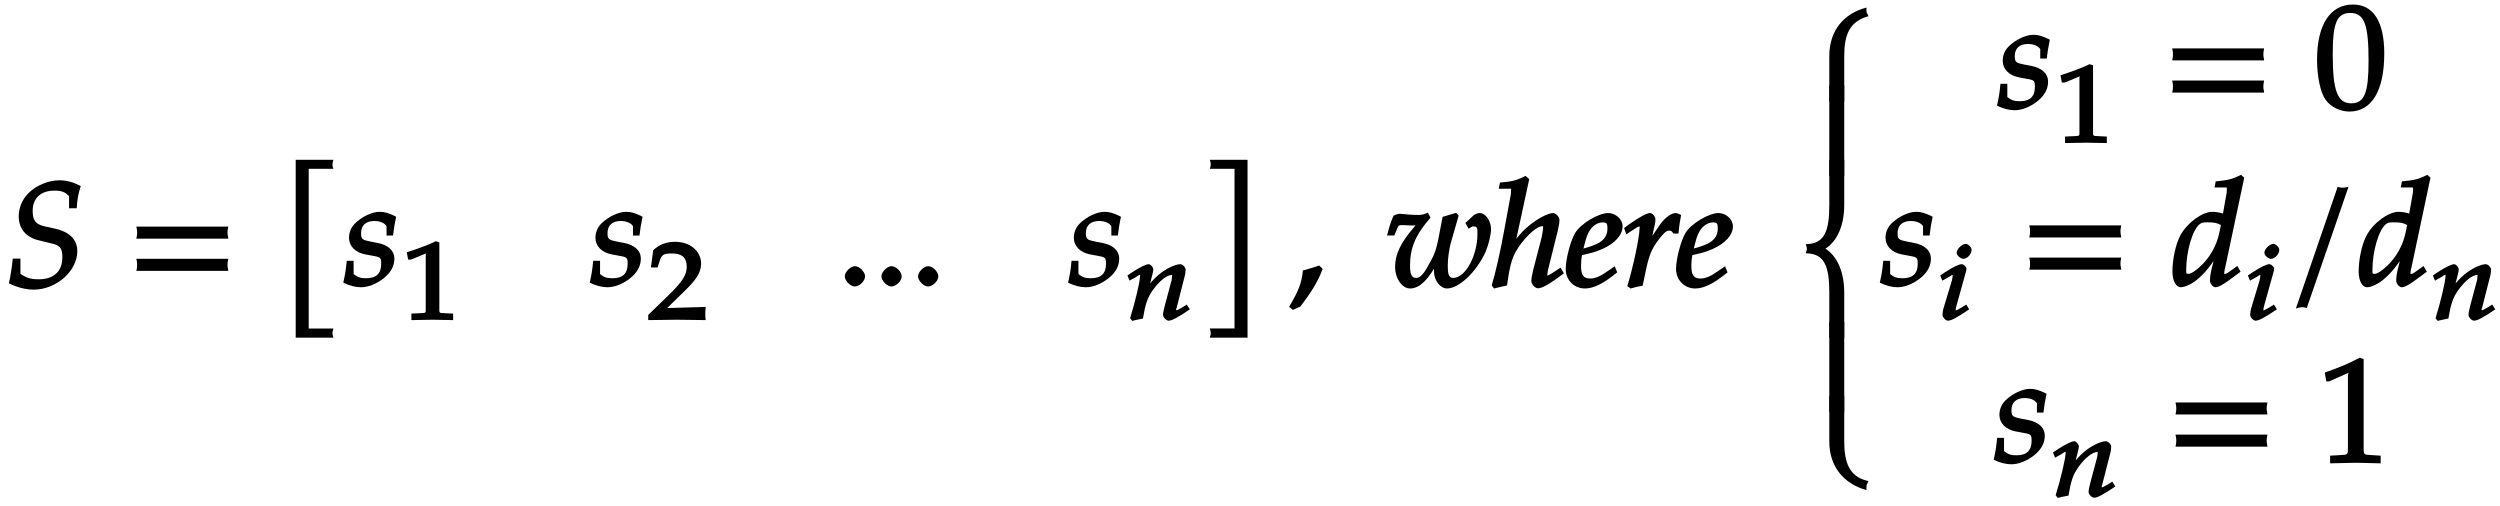
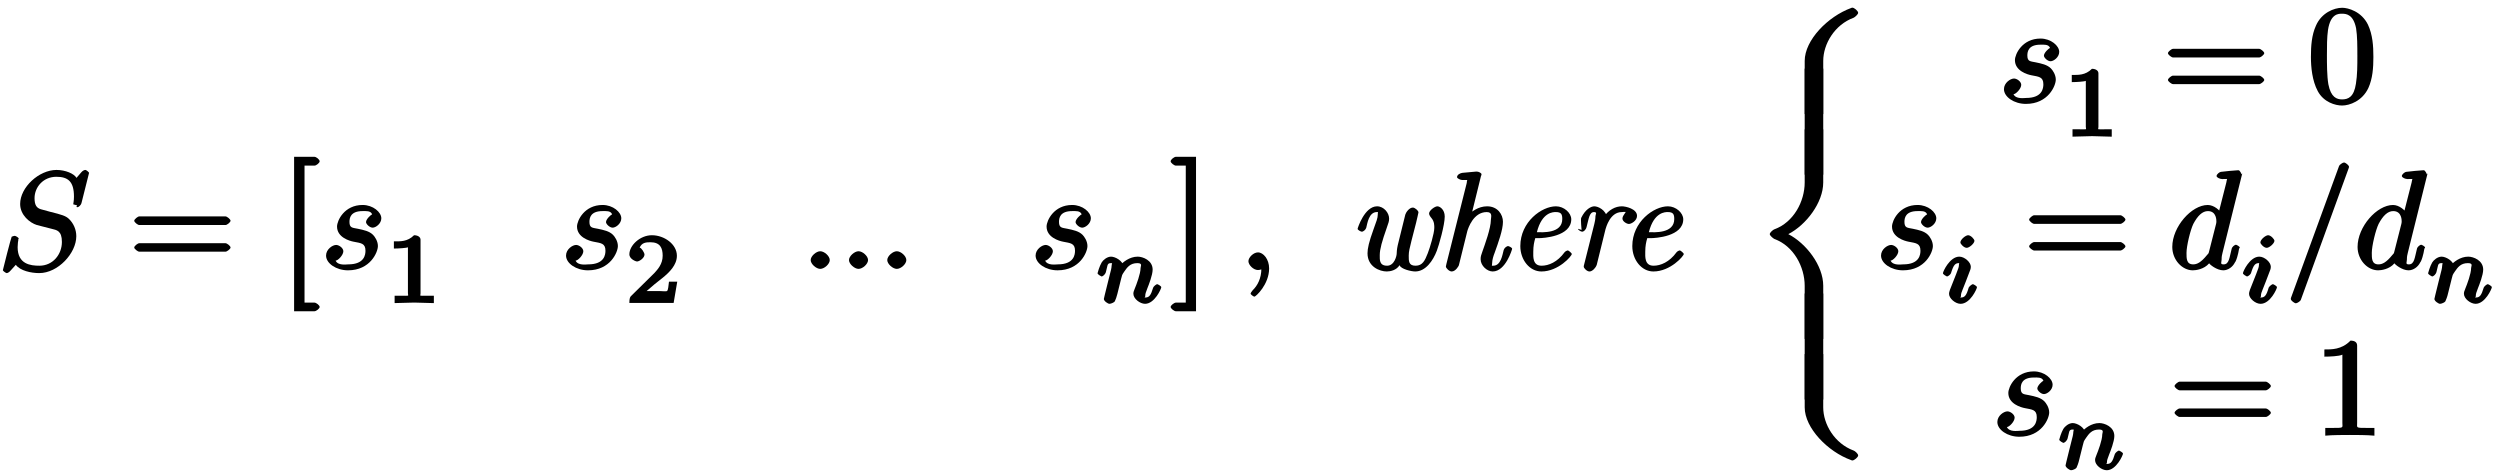
- <svg xmlns="http://www.w3.org/2000/svg" xmlns:xlink="http://www.w3.org/1999/xlink" width="272" height="55px" viewBox="0 0 204 41">
+ <svg xmlns="http://www.w3.org/2000/svg" xmlns:xlink="http://www.w3.org/1999/xlink" width="289px" height="55px" viewBox="0 0 217 41">
  <defs>
    <symbol overflow="visible" id="a">
-       <path d="M6.14-8.266c-.546-.28-1.093-.437-1.671-.437-.89 0-1.89.406-2.532 1.047-.5.5-.796 1.187-.796 1.89 0 1.016.609 1.72 1.609 1.954l1.14.28c.657.157.813.423.813 1.11C4.703-1.266 4-.625 2.766-.625c-.641 0-1-.11-1.485-.453v-1.234H.656A18.215 18.215 0 01.344-.297C.984.031 1.719.22 2.359.22c1.844 0 3.563-1.516 3.563-3.14 0-.954-.64-1.579-1.844-1.845l-.781-.171C2.516-5.11 2.28-5.423 2.28-6.204c0-1.047.672-1.656 1.766-1.656.594 0 .875.109 1.203.453v.984h.625c.047-.781.14-1.234.328-1.797zm0 0" />
+       <path d="M7.906-8.438c0-.03-.218-.25-.328-.25-.062 0-.219.047-.36.22L6.814-8c-.204-.36-.954-.688-1.735-.688-1.516 0-3.156 1.5-3.156 2.954 0 .968.844 1.64 1.453 1.828l1.281.328c.438.11.89.156.89 1.14 0 1.079-.78 2.063-1.952 2.063-.766 0-1.89-.125-1.89-1.61 0-.28.046-.577.062-.64.015-.047-.032 0-.032 0l.063-.094c0-.11-.281-.25-.344-.25a.857.857 0 00-.266.078C1.141-2.844.422-.03.422.016c0 .062.266.25.328.25.063 0 .203-.047.344-.22l.453-.5c.375.516 1.328.72 2.031.72 1.625 0 3.219-1.72 3.219-3.204a2.09 2.09 0 00-.64-1.5c-.282-.265-.595-.359-1.657-.625l-.797-.218c-.328-.11-.531-.328-.531-.953 0-.97.765-1.86 1.89-1.86 1 0 1.532.39 1.532 1.719 0 .39-.063.61-.063.672l.344.094s-.14.156.016.156c.109 0 .312-.172.359-.375zm0 0" />
    </symbol>
    <symbol overflow="visible" id="b">
-       <path d="M8.266-4.078a1.419 1.419 0 01-.047-.36c0-.109.015-.234.062-.484h-7.5c.063.25.063.375.063.484 0 .125 0 .235-.063.5h7.5zm0 2.625a1.332 1.332 0 01-.047-.36c0-.109.015-.234.062-.484h-7.5c.063.25.063.375.063.485 0 .125 0 .25-.063.5h7.5zm0 0" />
+       <path d="M8.828-4.281c0-.125-.312-.375-.437-.375H.906c-.125 0-.437.25-.437.375 0 .14.312.375.437.375h7.485c.125 0 .437-.235.437-.375zm0 2.328c0-.14-.312-.375-.437-.375H.906c-.125 0-.437.234-.437.375 0 .125.312.36.437.36h7.485c.125 0 .437-.235.437-.36zm0 0" />
    </symbol>
    <symbol overflow="visible" id="c">
-       <path d="M4.406-9.766c-.015-.078-.031-.156-.031-.234 0-.094.016-.172.078-.375H1.375V4.141h3.078c-.062-.204-.078-.297-.078-.375 0-.079.016-.172.078-.375H2.437V-9.641h2.016zm0 0" />
+       <path d="M3.938 3.203c0-.14-.297-.375-.454-.375h-.859v-11.89h.86c.156 0 .453-.235.453-.376 0-.156-.297-.39-.454-.39H1.72V3.578h1.765c.157 0 .454-.234.454-.375zm0 0" />
    </symbol>
    <symbol overflow="visible" id="d">
-       <path d="M4.125-5.703c-.469-.219-.797-.328-1.203-.328-.61 0-1.453.39-2.031.968a1.63 1.63 0 00-.47 1.157c0 .672.516 1.187 1.298 1.344l.75.14c.531.094.578.156.578.64 0 .798-.406 1.173-1.25 1.173-.438 0-.703-.094-1-.344v-1.078H.234C.172-1.297.094-.875-.046-.25.453 0 .968.125 1.39.125c.578 0 1.234-.25 1.843-.719.61-.484.891-1.015.891-1.625 0-.64-.5-1.11-1.406-1.281l-.5-.094c-.719-.14-.813-.203-.813-.703 0-.625.39-.984 1.078-.984.485 0 .844.172 1 .422v.765h.532c.062-.547.109-.86.25-1.531zm0 0" />
+       <path d="M5.219-4.39c0-.532-.719-1.157-1.625-1.157-1.578 0-2.219 1.344-2.219 1.875 0 .938 1.094 1.25 1.438 1.313.624.125 1.03.125 1.03.78 0 .313-.062 1.188-1.5 1.188-.171 0-.89.125-1.093-.328.188.016.672-.469.672-.812 0-.282-.375-.547-.625-.547-.313 0-.875.375-.875.922 0 .672.875 1.281 1.906 1.281 1.938 0 2.594-1.578 2.594-2.11 0-.437-.281-.827-.422-.968-.328-.328-.813-.422-1.328-.531-.438-.094-.719-.047-.719-.594 0-.344.094-.938 1.14-.938.298 0 .704-.046.829.282-.078.015-.531.406-.531.671 0 .172.312.485.578.485.265 0 .75-.344.75-.813zm0 0" />
    </symbol>
    <symbol overflow="visible" id="g">
-       <path d="M2.313-.766c0-.359-.454-.828-.829-.828-.359 0-.828.469-.828.828 0 .36.469.829.813.829.39 0 .843-.454.843-.829zm0 0" />
+       <path d="M2.484-.766c0-.343-.468-.765-.828-.765-.343 0-.828.422-.828.765 0 .344.485.766.828.766.36 0 .828-.422.828-.766zm0 0" />
    </symbol>
    <symbol overflow="visible" id="i">
-       <path d="M3.906 4v-14.375H.828c.063.203.078.281.078.375 0 .078-.015.156-.078.36h2.016V3.39H.828c.063.204.078.297.078.376 0 .078-.015.171-.078.375h3.078zm0 0" />
+       <path d="M2.14-9.828H.579c-.14 0-.453.234-.453.39 0 .141.313.376.453.376h.86v11.89h-.86c-.14 0-.453.235-.453.375s.313.375.453.375h1.75V-9.828zm0 0" />
    </symbol>
    <symbol overflow="visible" id="j">
-       <path d="M2.703-1.531L2.47-1.75c-.36.125-.563.203-1.328.406C1.047-.328.78.344.016 1.625l.312.25.61-.281C1.905.328 2.405-.516 2.75-1.47zm0 0" />
+       <path d="M2.625-.14c0-.797-.5-1.391-.969-1.391-.39 0-.828.437-.828.765 0 .329.438.766.828.766.157 0 .438-.078.563-.188l.047-.046s-.313-.078-.313.093c0 .875-.344 1.5-.75 1.891-.125.14-.187.266-.187.297 0 .078.265.265.328.265.125 0 1.281-1.062 1.281-2.453zm0 0" />
    </symbol>
    <symbol overflow="visible" id="o">
-       <path d="M5.984-7.14c-.03-.063-.03-.048-.062-.11-.016-.094-.016-.172-.016-.406-1.812.468-3.031 1.843-3.031 3.953V0h1.219v-3.703c0-1.719.422-2.828 1.984-3.25zm0 0" />
+       <path d="M9.219-8.781c0-.172-.344-.453-.5-.453-.047 0-.078.015-.11.03-2.015.735-4.03 2.782-4.03 4.595V0h1.609v-4.61c0-1.468.984-3.14 2.64-3.75.11-.046.39-.296.39-.421zm0 0" />
    </symbol>
    <symbol overflow="visible" id="p">
-       <path d="M4.094-.125v-7.266H2.875V0h1.219zm0 0" />
+       <path d="M6.188-.125v-9.078h-1.61V0h1.61zm0 0" />
    </symbol>
    <symbol overflow="visible" id="q">
-       <path d="M4.094-.125v-3.578c0-1.922-.766-3.235-1.782-3.703v.265c1.016-.468 1.782-1.765 1.782-3.687v-3.703H2.875v3.703c0 2.062-.36 3.187-1.922 3.187.078.204.094.297.094.375 0 .079-.016.172-.094.375 1.563 0 1.922 1.125 1.922 3.188V0h1.219zm0 0" />
+       <path d="M6-18.188H4.578v4.61c0 1.64-.953 3.453-2.625 4.062-.11.032-.406.282-.406.422 0 .125.297.375.406.422 1.672.61 2.625 2.422 2.625 4.063V0h1.61v-4.61c0-1.765-1.485-3.687-3.032-4.484 1.547-.797 3.031-2.734 3.031-4.484v-4.61zm0 0" />
    </symbol>
    <symbol overflow="visible" id="r">
-       <path d="M5.89-.734c-1.374-.36-1.796-1.47-1.796-3.188v-3.703H2.875v3.703c0 2.094 1.219 3.469 3.031 3.969 0-.266 0-.344.016-.422.031-.078.031-.063.156-.313zm0 0" />
+       <path d="M9.219-.438c0-.14-.281-.39-.39-.421-1.657-.61-2.642-2.282-2.642-3.75v-4.625H4.579v4.625c0 1.796 2.016 3.859 4.031 4.578A.226.226 0 008.72 0c.156 0 .5-.281.5-.438zm0 0" />
    </symbol>
    <symbol overflow="visible" id="s">
-       <path d="M5.688-4.5c0-2.625-.907-4-2.547-4C1.297-8.5.203-6.89.203-4c0 1.39.281 2.703.703 3.281.422.594 1.203.953 1.938.953 1.812 0 2.844-1.687 2.844-4.734zm-1.282.594C4.406-1.36 4.094-.437 3-.437c-1.156 0-1.516-1.079-1.516-4 0-2.516.313-3.375 1.438-3.375 1.172 0 1.484 1.03 1.484 3.906zm0 0" />
+       <path d="M5.688-3.953c0-.953-.063-1.922-.47-2.797-.562-1.156-1.734-1.469-2.234-1.469-.718 0-1.796.438-2.28 1.547-.376.828-.438 1.766-.438 2.719 0 .89.109 2.062.593 2.969.516.968 1.532 1.25 2.11 1.25.656 0 1.75-.391 2.281-1.516.375-.828.438-1.766.438-2.703zm-1.391-.14c0 .89 0 1.702-.125 2.468C4-.485 3.516-.265 2.969-.265 2.516-.266 2-.438 1.78-1.579c-.125-.719-.125-1.813-.125-2.516 0-.765 0-1.562.094-2.203.219-1.422.922-1.406 1.219-1.406.406 0 .984.094 1.219 1.266.109.671.109 1.578.109 2.343zm0 0" />
    </symbol>
    <symbol overflow="visible" id="u">
-       <path d="M5.875-8.86l-.219-.187c-.75.375-1.078.438-2.062.531l-.094.5h.75c.281 0 .25-.046.25.157 0 .109 0 .203-.016.296L4.188-5.89a3.109 3.109 0 00-.875-.14c-.829 0-2.063.906-2.61 1.937-.375.703-.64 1.938-.64 2.938C.063-.375.374.125.734.125c.313 0 .86-.234 1.266-.563.64-.515 1.031-.984 1.844-2.187l-.25-.094-.266 1.078c-.14.532-.203.907-.203 1.22 0 .25.25.546.453.546.219 0 .594-.203 1-.5l1.047-.766-.266-.468-.656.468c-.172.125-.25.172-.36.172-.093 0-.046.031-.046-.14 0-.094.031-.204.11-.547l1.515-7.157zM4.031-5.03l-.14.703A5.233 5.233 0 012.375-1.61c-.422.39-.781.64-1.016.64-.187 0-.171-.031-.171-.328 0-1.516.515-3.281 1.109-3.734.156-.125.281-.14.61-.14.53 0 .765.03 1.109.218zm0 0" />
+       <path d="M6.297-8.203s-.125-.36-.281-.36c-.188 0-1.313.11-1.516.141-.094 0-.375.203-.375.36 0 .14.313.265.484.265.579 0 .407-.047.407.078l-.047.235-.719 2.828h.406c-.218-.438-.765-.89-1.297-.89-1.406 0-3.078 1.89-3.078 3.64 0 1.125.86 2.031 1.781 2.031.25 0 .97-.078 1.422-.61.032.094.657.61 1.22.61.421 0 .827-.297 1.015-.688l.062-.093c.203-.438.297-1.094.297-1.094l.063-.094c0-.11-.297-.25-.329-.25-.125 0-.343.188-.375.344-.203.781-.218 1.36-.703 1.36-.328 0-.171-.188-.171-.422 0-.282.03-.375.078-.579l1.718-6.906zm-2.188 4.11c0 .062-.015.14-.03.202l-.595 2.344c-.062.203 0 .14-.187.344-.531.656-.875.812-1.203.812-.594 0-.578-.53-.578-1 0-.593.328-1.968.593-2.515.375-.703.782-1.11 1.266-1.11.766 0 .734.844.734.922zm0 0" />
    </symbol>
    <symbol overflow="visible" id="v">
-       <path d="M4.86-8.031c-.11.015-.204.031-.313.031-.094 0-.203-.016-.39-.063L.75 1.86c.297-.093.406-.109.5-.109.11 0 .203.016.39.063l3.407-9.891zm0 0" />
+       <path d="M5.516-8.86c0-.124-.297-.374-.438-.374-.11 0-.39.203-.422.296L.438 2.626c.093-.156.03-.031.03 0 0 .125.313.36.438.36.11 0 .39-.188.422-.282L5.531-8.859c-.078.156-.015.03-.015 0zm0 0" />
    </symbol>
    <symbol overflow="visible" id="w">
-       <path d="M5.125-.094v-.484l-.75-.047c-.656-.031-.64-.031-.64-.656v-7.172l-.313-.125c-.875.469-1.61.781-2.86 1.219l.125.718h.235l1.547-.687.031-.016c.063 0-.047-.015-.047.266v5.797c0 .625.016.625-.64.656L1-.578v.625L3.125 0l2 .047zm0 0" />
+       <path d="M5.203-.125v-.516h-.578c-1.078 0-.922 0-.922-.437v-6.703c0-.282-.187-.438-.578-.438-.766.797-1.672.766-2.266.766v.625c.438 0 1.282-.031 1.563-.172v5.922c0 .437.172.437-.906.437H.937v.672C1.547-.03 2.595-.03 3.079-.03c.469 0 1.516 0 2.125.062zm0 0" />
    </symbol>
    <symbol overflow="visible" id="e">
-       <path d="M4.266-.11V-.5l-.657-.031c-.515-.031-.468.015-.468-.453v-5.329l-.282-.093c-.625.297-1.312.562-2.375.906l.11.594h.234l1.25-.516.031-.016c.047 0-.078-.046-.078.172v4.282c0 .468.047.421-.469.453L.86-.5v.531L2.594 0l1.672.031zm0 0" />
+       <path d="M4.172-.156v-.469H3.64c-.829 0-.625.063-.625-.219v-4.64c0-.235-.235-.391-.563-.391-.578.578-1.203.531-1.75.531v.625c.406 0 1.11-.047 1.219-.11v3.985c0 .281.203.219-.625.219H.766v.64L2.469-.03l1.703.047zm0 0" />
    </symbol>
    <symbol overflow="visible" id="f">
-       <path d="M4.75-.11c-.016-.187-.016-.265-.016-.39s0-.203.032-.547l-3.141.094 1.5-1.469c.938-.906 1.266-1.5 1.266-2.156 0-1.016-.891-1.781-2.125-1.781-.688 0-1.282.218-1.782.687L.297-4.266h.547l.172-.546c.156-.516.359-.594 1-.594.828 0 1.203.343 1.203 1.093 0 .657-.36 1.22-1.453 2.282L.078-.391v.422L2.391 0l2.375.031zm0 0" />
+       <path d="M4.234-1.844H3.75c-.047.344-.063.735-.172.813-.062.047-.562 0-.687 0H1.812c.563-.5.86-.735 1.36-1.125.625-.5 1.265-1.14 1.265-1.938 0-1-1.093-1.781-2.171-1.781-1.032 0-1.954.89-1.954 1.656 0 .422.579.625.657.625.203 0 .656-.297.656-.61 0-.14-.266-.593-.422-.593.188-.437.547-.469.938-.469.843 0 1.062.5 1.062 1.172 0 .735-.453 1.203-.719 1.5l-2.03 2C.374-.516.311-.39.311 0h3.844l.313-1.844zm0 0" />
    </symbol>
    <symbol overflow="visible" id="h">
-       <path d="M5.14-.984l-.156-.25-.406.25c-.281.156-.375.218-.469.218-.062 0 .016.063.016-.046 0-.032-.031-.032.031-.157l.625-2.453c.078-.25.11-.5.11-.656 0-.203-.25-.453-.438-.453-.406 0-1.187.375-1.766.86-.359.312-.64.608-1.124 1.25l.265.108.36-1.421c.046-.172.062-.266.062-.375 0-.188-.234-.422-.375-.422-.203 0-.703.234-1.39.687l-.344.235.172.421.5-.28c.343-.22.265-.188.343-.188.094 0 .016-.047.016.078 0 .453-.406 2.156-.813 3.453l.172.219c.313-.078.531-.125.875-.188.203-1.218.375-1.703.797-2.312.531-.735 1.14-1.25 1.578-1.25.094 0 0-.063 0 .078 0 .156-.015.344-.11.625l-.5 1.875c-.077.328-.124.531-.124.672 0 .219.265.484.453.484.25 0 .703-.219 1.734-.922zm0 0" />
+       <path d="M5.719-1.36c0-.109-.313-.265-.344-.265-.11 0-.328.203-.36.297-.202.672-.343.86-.687.86-.172 0 0 .046 0-.141 0-.188.047-.297.188-.672.109-.266.453-1.14.453-1.61 0-.812-.86-1.125-1.297-1.125-.703 0-1.313.485-1.563.813l.36.11c-.063-.579-.766-.923-1.11-.923-.359 0-.703.313-.812.5-.188.313-.36.907-.36.938 0 .11.329.281.344.281.125 0 .344-.187.39-.422.141-.484.079-.734.407-.734.219 0 .078.015.078.25 0 .156-.078.469-.14.687l-.188.75L.812-.687c-.03.109-.078.312-.078.343 0 .188.36.422.485.422.156 0 .437-.14.468-.219.047-.078.188-.468.22-.64l.187-.75.14-.563c.094-.344.047-.297.282-.64.234-.329.484-.72 1.125-.72.484 0 .28.267.28.423 0 .5-.358 1.437-.5 1.781-.093.234-.124.313-.124.453 0 .438.578.875 1.015.875.829 0 1.407-1.312 1.407-1.437zm0 0" />
    </symbol>
    <symbol overflow="visible" id="t">
-       <path d="M2.516-.984l-.157-.25-.406.25c-.297.171-.375.218-.469.218-.078 0 .016.063.016-.046 0-.079.016-.157.063-.344l.75-2.688c.046-.156.062-.234.062-.328 0-.14-.234-.36-.39-.36-.22 0-.688.22-1.407.688l-.344.235.172.421.5-.28c.266-.173.266-.173.344-.173.11 0 0-.062 0 .047 0 .078-.031.266-.063.39l-.64 2.126c-.094.281-.125.5-.125.687 0 .204.266.47.437.47.266 0 .72-.235 1.735-.923zm.28-4.72c0-.202-.28-.484-.483-.484-.297 0-.735.422-.735.72 0 .218.313.5.547.5.313 0 .672-.391.672-.735zm0 0" />
+       <path d="M2.922-5.39c0-.141-.313-.485-.547-.485-.219 0-.672.375-.672.625 0 .14.313.469.547.469.234 0 .672-.39.672-.61zm.219 4.03c0-.109-.313-.265-.344-.265-.11 0-.328.203-.375.297-.188.672-.344.86-.672.86-.172 0 0 .046 0-.141 0-.188.063-.344.14-.532l.266-.671.406-1.063a.794.794 0 00.047-.266c0-.39-.546-.875-1-.875-.828 0-1.421 1.297-1.421 1.438 0 .11.328.281.343.281.125 0 .344-.203.36-.297.218-.719.375-.86.687-.86.14 0 0-.093 0 .126 0 .203-.047.328-.25.844L.797-1.141c-.031.11-.078.22-.078.36 0 .39.547.86 1 .86.843 0 1.422-1.313 1.422-1.438zm0 0" />
    </symbol>
    <symbol overflow="visible" id="k">
-       <path d="M.25-4.203h.375l.266-.64c.078-.204.156-.204.437-.204.219 0 .438.031.672.031.25 0 .406-.015.39 0 .079-.125-.062 0-.171.157C1.14-3.61.688-2.656.688-1.641c0 .985.593 1.766 1.218 1.766.766 0 1.516-.688 2.39-2.39L4-2.36c-.11.515-.14.812-.14 1.093 0 .75.53 1.391 1.062 1.391.969 0 2.39-1.328 3.14-2.969.25-.594.454-1.406.454-1.875 0-.687-.47-1.312-.907-1.312-.156 0-.421.093-.515.187l-.672.625.266.469c.296-.188.28-.188.39-.188.328 0 .328.141.328.625 0 1.735-.968 3.579-1.984 3.579-.36 0-.438-.344-.438-1 0-.563.11-1.344.25-1.86l.641-2.234-.203-.219-1.11.328-.359 1.875c-.156.735-.266 1.125-.625 1.766-.469.89-.797 1.344-1.156 1.344-.406 0-.516-.329-.516-1.016 0-1.422.438-2.5 1.672-3.906l-.219-.407c-.312.141-.468.188-.796.188-.5 0-.985-.047-1.47-.094-.155 0-.25.032-.515.14C.406-5.515.234-5 .031-4.202zm0 0" />
+       <path d="M7.672-1.672c.187-.484.687-2.25.687-2.969 0-.609-.421-.89-.64-.89-.219 0-.719.36-.719.625 0 .11.094.265.203.39.266.313.25.672.25.86 0 .469-.39 1.75-.562 2.187-.25.64-.454 1.094-1.063 1.094-.61 0-.594-.406-.594-.875 0-.344.079-.656.235-1.281l.406-1.578c.063-.297.203-.829.203-.891 0-.172-.328-.422-.484-.422-.328 0-.61.438-.657.61l-.656 2.656c-.078.344-.093.64-.093.734 0 .172-.188 1.047-.829 1.047-.687 0-.64-.516-.64-.922 0-.516.203-1.219.594-2.328.171-.484.218-.61.218-.844 0-.484-.453-1.062-1.047-1.062-1.078 0-1.687 1.89-1.687 1.953 0 .11.297.25.36.25.14 0 .343-.172.39-.344.094-.36.219-1.36.922-1.36.14 0 .078-.077.078.22 0 .296-.125.609-.375 1.296-.39 1.079-.516 1.641-.516 2.063C1.656-.281 2.72.125 3.328.125c.313 0 .844-.11 1.11-.547.109.344 1.03.547 1.359.547.906 0 1.547-.938 1.875-1.797zm0 0" />
    </symbol>
    <symbol overflow="visible" id="l">
-       <path d="M-.016-.063l.141.188 1.063-.25c.203-1.469.359-2.094.703-2.734.53-.97 1.64-2.094 2.156-2.094.156 0 .078-.016.078.14 0 .204-.078.672-.188 1.063l-.609 2.344c-.094.422-.156.687-.156.922 0 .28.312.593.547.593.312 0 .86-.28 2.11-1.218l-.266-.47-.5.329c-.344.219-.47.313-.594.313-.078 0 .015.03.015-.11 0-.11.016-.203.079-.469l.765-3.062c.078-.313.14-.688.14-.89 0-.25-.312-.563-.515-.563-.406 0-1.266.437-2.031 1.078-.406.344-.61.562-1.172 1.266l-.234.296.296.094L3-8.797l-.297-.265c-.781.39-1.078.453-2.094.546l-.093.5h.78c.282 0 .22-.046.22.157 0 .109-.016.203-.016.296L.984-4.765C.672-2.969.188-.906-.062-.14zm0 0" />
+       <path d="M6.438-1.844c0-.11-.297-.234-.344-.234-.14 0-.344.172-.39.344-.11.406-.235 1.359-.907 1.359-.188 0-.094.047-.094-.234 0-.282.125-.657.219-.891.312-.875.719-1.984.719-2.688 0-.625-.454-1.343-1.375-1.343-.766 0-1.391.468-1.735.875l.313.11.89-3.61a.35.35 0 00.047-.156c0-.11-.265-.25-.453-.235l-1.203.11c-.172.015-.469.156-.469.374 0 .11.297.25.453.25.61 0 .407-.03.407.094 0 .047-.016.172-.032.219L.734-.531c-.03.156-.046.187-.046.219 0 .156.296.437.5.437.343 0 .593-.453.625-.531l.734-2.969c.078-.266.531-1.656 1.687-1.656.547 0 .36.468.36.672 0 .734-.532 2.171-.735 2.75-.109.312-.156.421-.156.671 0 .563.563 1.063 1.047 1.063 1.125 0 1.688-1.922 1.688-1.969zm0 0" />
    </symbol>
    <symbol overflow="visible" id="m">
-       <path d="M0-1.469C0-.547.703.125 1.563.125c.687 0 1.468-.36 2.64-1.313L4-1.688l-.5.344c-.625.453-1.078.657-1.5.657-.578 0-.75-.313-.75-1.047 0-.313.031-.61.078-.86l.828-.203c.203-.047.516-.172.828-.297C4-3.547 4.641-4.219 4.641-4.954c0-.562-.563-1.077-1.172-1.077-.781 0-2.219.843-2.688 1.61C.421-3.845 0-2.313 0-1.47zm1.406-1.5l.11-.437c.187-.797.39-1.219.703-1.516.234-.219.5-.344.797-.344.343 0 .39.11.39.5 0 .516-.234.954-.86 1.25a6.042 6.042 0 01-1.093.375zm0 0" />
+       <path d="M5.64-1.39c0-.079-.28-.313-.343-.313a.51.51 0 00-.281.156c-.625.86-1.391 1.172-2 1.172-.797 0-.72-.813-.72-1.203 0-.531.079-.86.173-1.188h.281c.422 0 2.844-.14 2.844-1.64 0-.547-.625-1.125-1.328-1.125-1.235 0-3.094 1.343-3.094 3.453C1.172-.875 1.984.125 3 .125c1.484 0 2.64-1.344 2.64-1.516zm-.827-3.032c0 1.281-1.782 1.14-2.172 1.14h-.032c.438-1.765 1.438-1.75 1.641-1.75.484 0 .563.204.563.61zm0 0" />
    </symbol>
    <symbol overflow="visible" id="n">
-       <path d="M.125-4.766l.172.47.594-.391c.343-.22.359-.235.453-.235.125 0 .031-.031.031.125 0 .703-.516 3.156-1 4.734l.266.188a5.85 5.85 0 01.984-.219l.328-1.547c.219-.984.453-1.53.969-2.203.406-.531.61-.75.875-.75.187 0 .172.032.344.235h.406c.062-.594.11-.97.219-1.516-.313-.14-.36-.156-.422-.156-.36 0-.86.328-1.297.937-.406.594-.875 1.25-1.172 1.907h.344l.312-1.516c.063-.25.14-.531.14-.813 0-.234-.25-.515-.437-.515-.25 0-.828.297-1.718.922l-.391.296zm0 0" />
+       <path d="M5.922-4.703c0-.61-.984-.828-1.313-.828-.562 0-1.14.297-1.578.922l.297.093c-.094-.703-.797-1.015-1.11-1.015-.28 0-.78.25-1.14 1-.062.11.031 1.047.031 1.047l-.312-.094c0 .094.25.25.36.25.14 0 .327-.156.39-.422.187-.703.234-1.281.64-1.281.313 0 .126.218.126.36 0 .218-.047.484-.094.655L1.344-.53c-.047.172-.047.187-.047.234 0 .14.281.422.5.422.266 0 .562-.36.625-.563l.765-3.109c.047-.14.391-1.484 1.407-1.484.062 0 .265-.032.297-.016.171-.031-.235.281-.235.578 0 .25.375.469.563.469.203 0 .703-.281.703-.703zm0 0" />
    </symbol>
  </defs>
-   <use xlink:href="#a" x=".386" y="23.29" />
-   <use xlink:href="#b" x="10.345" y="23.29" />
-   <use xlink:href="#c" x="22.754" y="23.29" />
-   <use xlink:href="#d" x="28.058" y="23.19" />
-   <use xlink:href="#e" x="32.709" y="25.964" />
-   <use xlink:href="#d" x="48.168" y="23.19" />
-   <use xlink:href="#f" x="52.818" y="25.964" />
-   <use xlink:href="#g" x="68.278" y="23.19" />
-   <use xlink:href="#g" x="71.267" y="23.19" />
-   <use xlink:href="#g" x="74.256" y="23.19" />
-   <use xlink:href="#d" x="87.203" y="23.19" />
-   <use xlink:href="#h" x="91.857" y="25.964" />
-   <use xlink:href="#i" x="97.893" y="23.29" />
-   <use xlink:href="#j" x="105.174" y="23.29" />
-   <use xlink:href="#k" x="113.153" y="23.29" />
-   <use xlink:href="#l" x="121.785" y="23.29" />
-   <use xlink:href="#m" x="127.762" y="23.29" />
-   <use xlink:href="#n" x="132.413" y="23.29" />
-   <use xlink:href="#m" x="136.765" y="23.29" />
-   <use xlink:href="#o" x="146.396" y="8.148" />
-   <use xlink:href="#p" x="146.396" y="14.218" />
-   <use xlink:href="#q" x="146.396" y="27.438" />
-   <use xlink:href="#p" x="146.396" y="33.509" />
-   <use xlink:href="#r" x="146.396" y="39.819" />
-   <use xlink:href="#d" x="163.001" y="8.745" />
-   <use xlink:href="#e" x="167.652" y="11.518" />
-   <use xlink:href="#b" x="176.47" y="8.744" />
-   <use xlink:href="#s" x="188.868" y="8.744" />
-   <use xlink:href="#d" x="153.438" y="23.19" />
-   <use xlink:href="#t" x="158.088" y="25.964" />
-   <use xlink:href="#b" x="164.809" y="23.19" />
-   <use xlink:href="#u" x="177.207" y="23.19" />
-   <use xlink:href="#t" x="183.194" y="25.964" />
-   <use xlink:href="#v" x="186.594" y="23.19" />
-   <use xlink:href="#u" x="192.404" y="23.19" />
+   <use xlink:href="#a" x="-.174" y="23.29" />
+   <use xlink:href="#b" x="11.183" y="23.29" />
+   <use xlink:href="#c" x="23.808" y="23.29" />
+   <use xlink:href="#d" x="27.88" y="23.19" />
+   <use xlink:href="#e" x="33.487" y="26.144" />
+   <use xlink:href="#d" x="48.71" y="23.19" />
+   <use xlink:href="#f" x="54.317" y="26.144" />
+   <use xlink:href="#g" x="69.539" y="23.19" />
+   <use xlink:href="#g" x="72.863" y="23.19" />
+   <use xlink:href="#g" x="76.186" y="23.19" />
+   <use xlink:href="#d" x="89.468" y="23.19" />
+   <use xlink:href="#h" x="95.08" y="26.144" />
+   <use xlink:href="#i" x="101.486" y="23.29" />
+   <use xlink:href="#j" x="107.535" y="23.29" />
+   <use xlink:href="#k" x="117.044" y="23.29" />
+   <use xlink:href="#l" x="124.815" y="23.29" />
+   <use xlink:href="#m" x="130.792" y="23.29" />
+   <use xlink:href="#n" x="136.172" y="23.29" />
+   <use xlink:href="#m" x="140.512" y="23.29" />
+   <use xlink:href="#o" x="152.069" y="9.75" />
+   <use xlink:href="#p" x="152.069" y="15.013" />
+   <use xlink:href="#q" x="152.069" y="29.268" />
+   <use xlink:href="#p" x="152.069" y="34.531" />
+   <use xlink:href="#r" x="152.069" y="39.819" />
+   <use xlink:href="#d" x="173.521" y="8.745" />
+   <use xlink:href="#e" x="179.128" y="11.698" />
+   <use xlink:href="#b" x="187.709" y="8.745" />
+   <use xlink:href="#s" x="200.322" y="8.745" />
+   <use xlink:href="#d" x="162.852" y="23.19" />
+   <use xlink:href="#t" x="168.459" y="26.144" />
+   <use xlink:href="#b" x="175.66" y="23.19" />
+   <use xlink:href="#u" x="188.273" y="23.19" />
+   <use xlink:href="#t" x="194.499" y="26.144" />
+   <use xlink:href="#v" x="198.378" y="23.19" />
+   <use xlink:href="#u" x="204.356" y="23.19" />
  <g>
-     <use xlink:href="#h" x="198.382" y="25.964" />
+     <use xlink:href="#h" x="210.572" y="26.144" />
  </g>
  <g>
-     <use xlink:href="#d" x="162.731" y="37.636" />
+     <use xlink:href="#d" x="172.948" y="37.636" />
  </g>
  <g>
-     <use xlink:href="#h" x="167.382" y="40.41" />
+     <use xlink:href="#h" x="178.555" y="40.589" />
  </g>
  <g>
-     <use xlink:href="#b" x="176.74" y="37.636" />
+     <use xlink:href="#b" x="188.283" y="37.636" />
  </g>
  <g>
-     <use xlink:href="#w" x="189.138" y="37.636" />
+     <use xlink:href="#w" x="200.896" y="37.636" />
  </g>
</svg>
